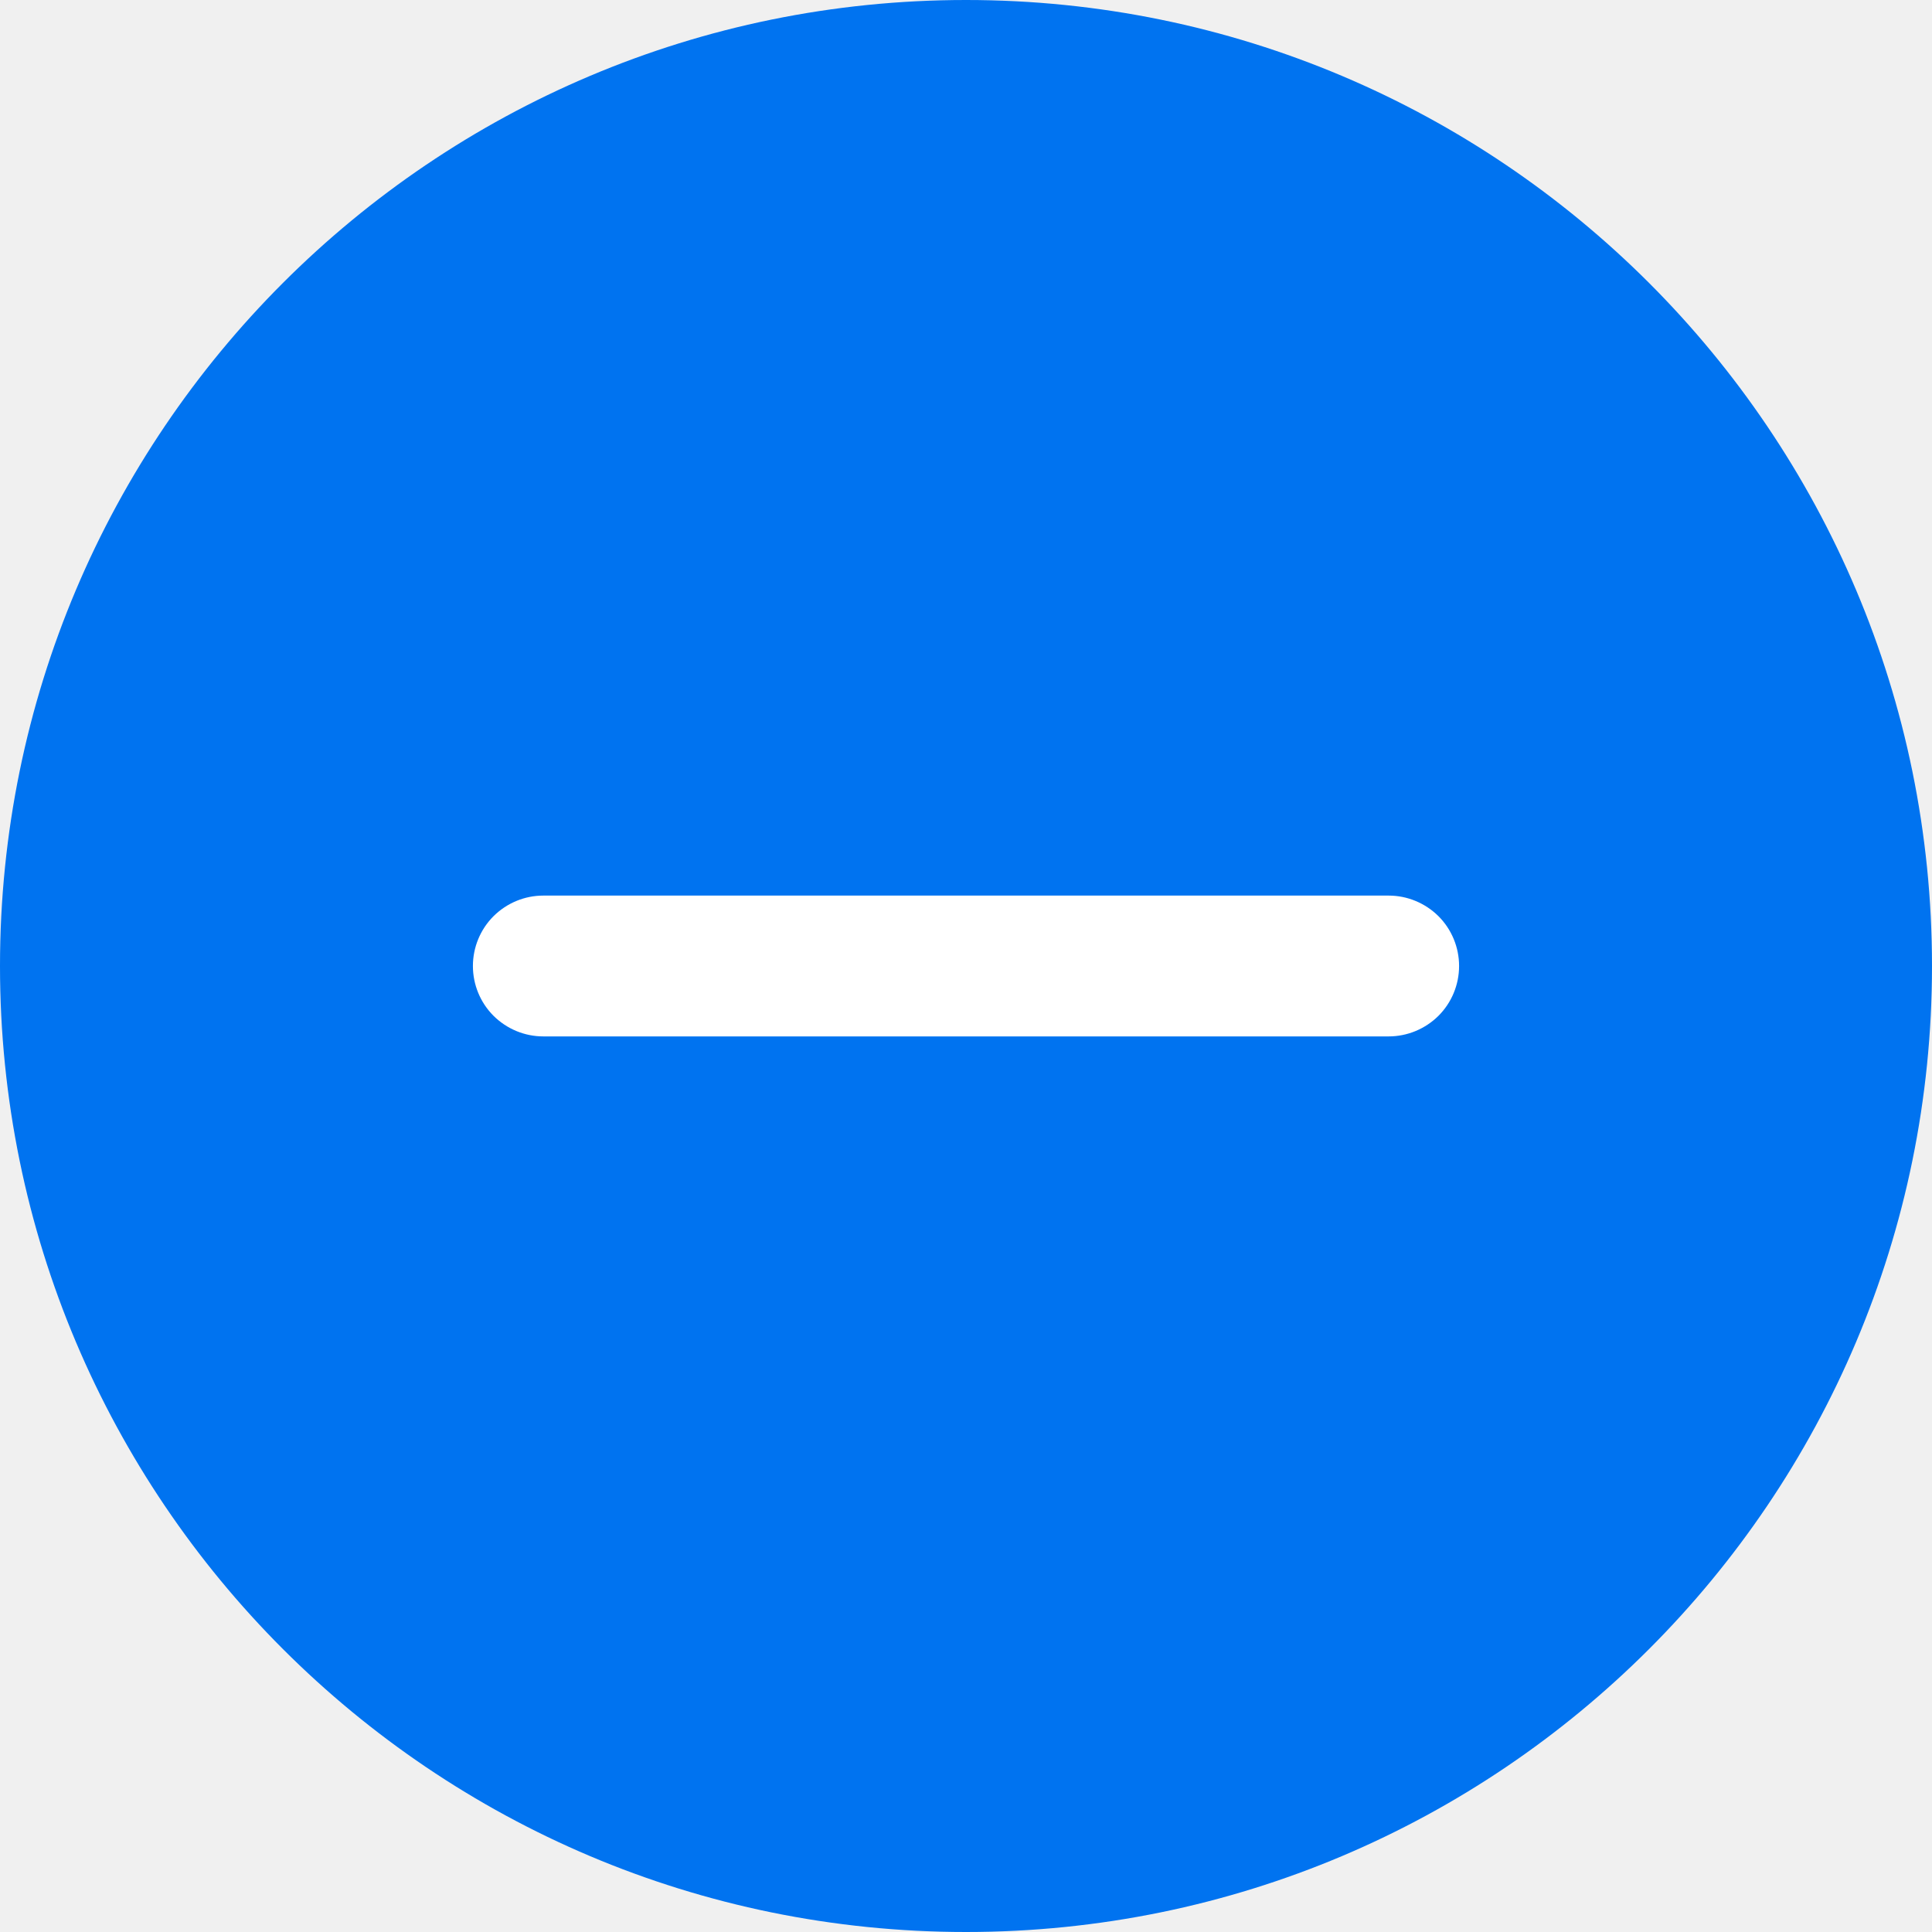
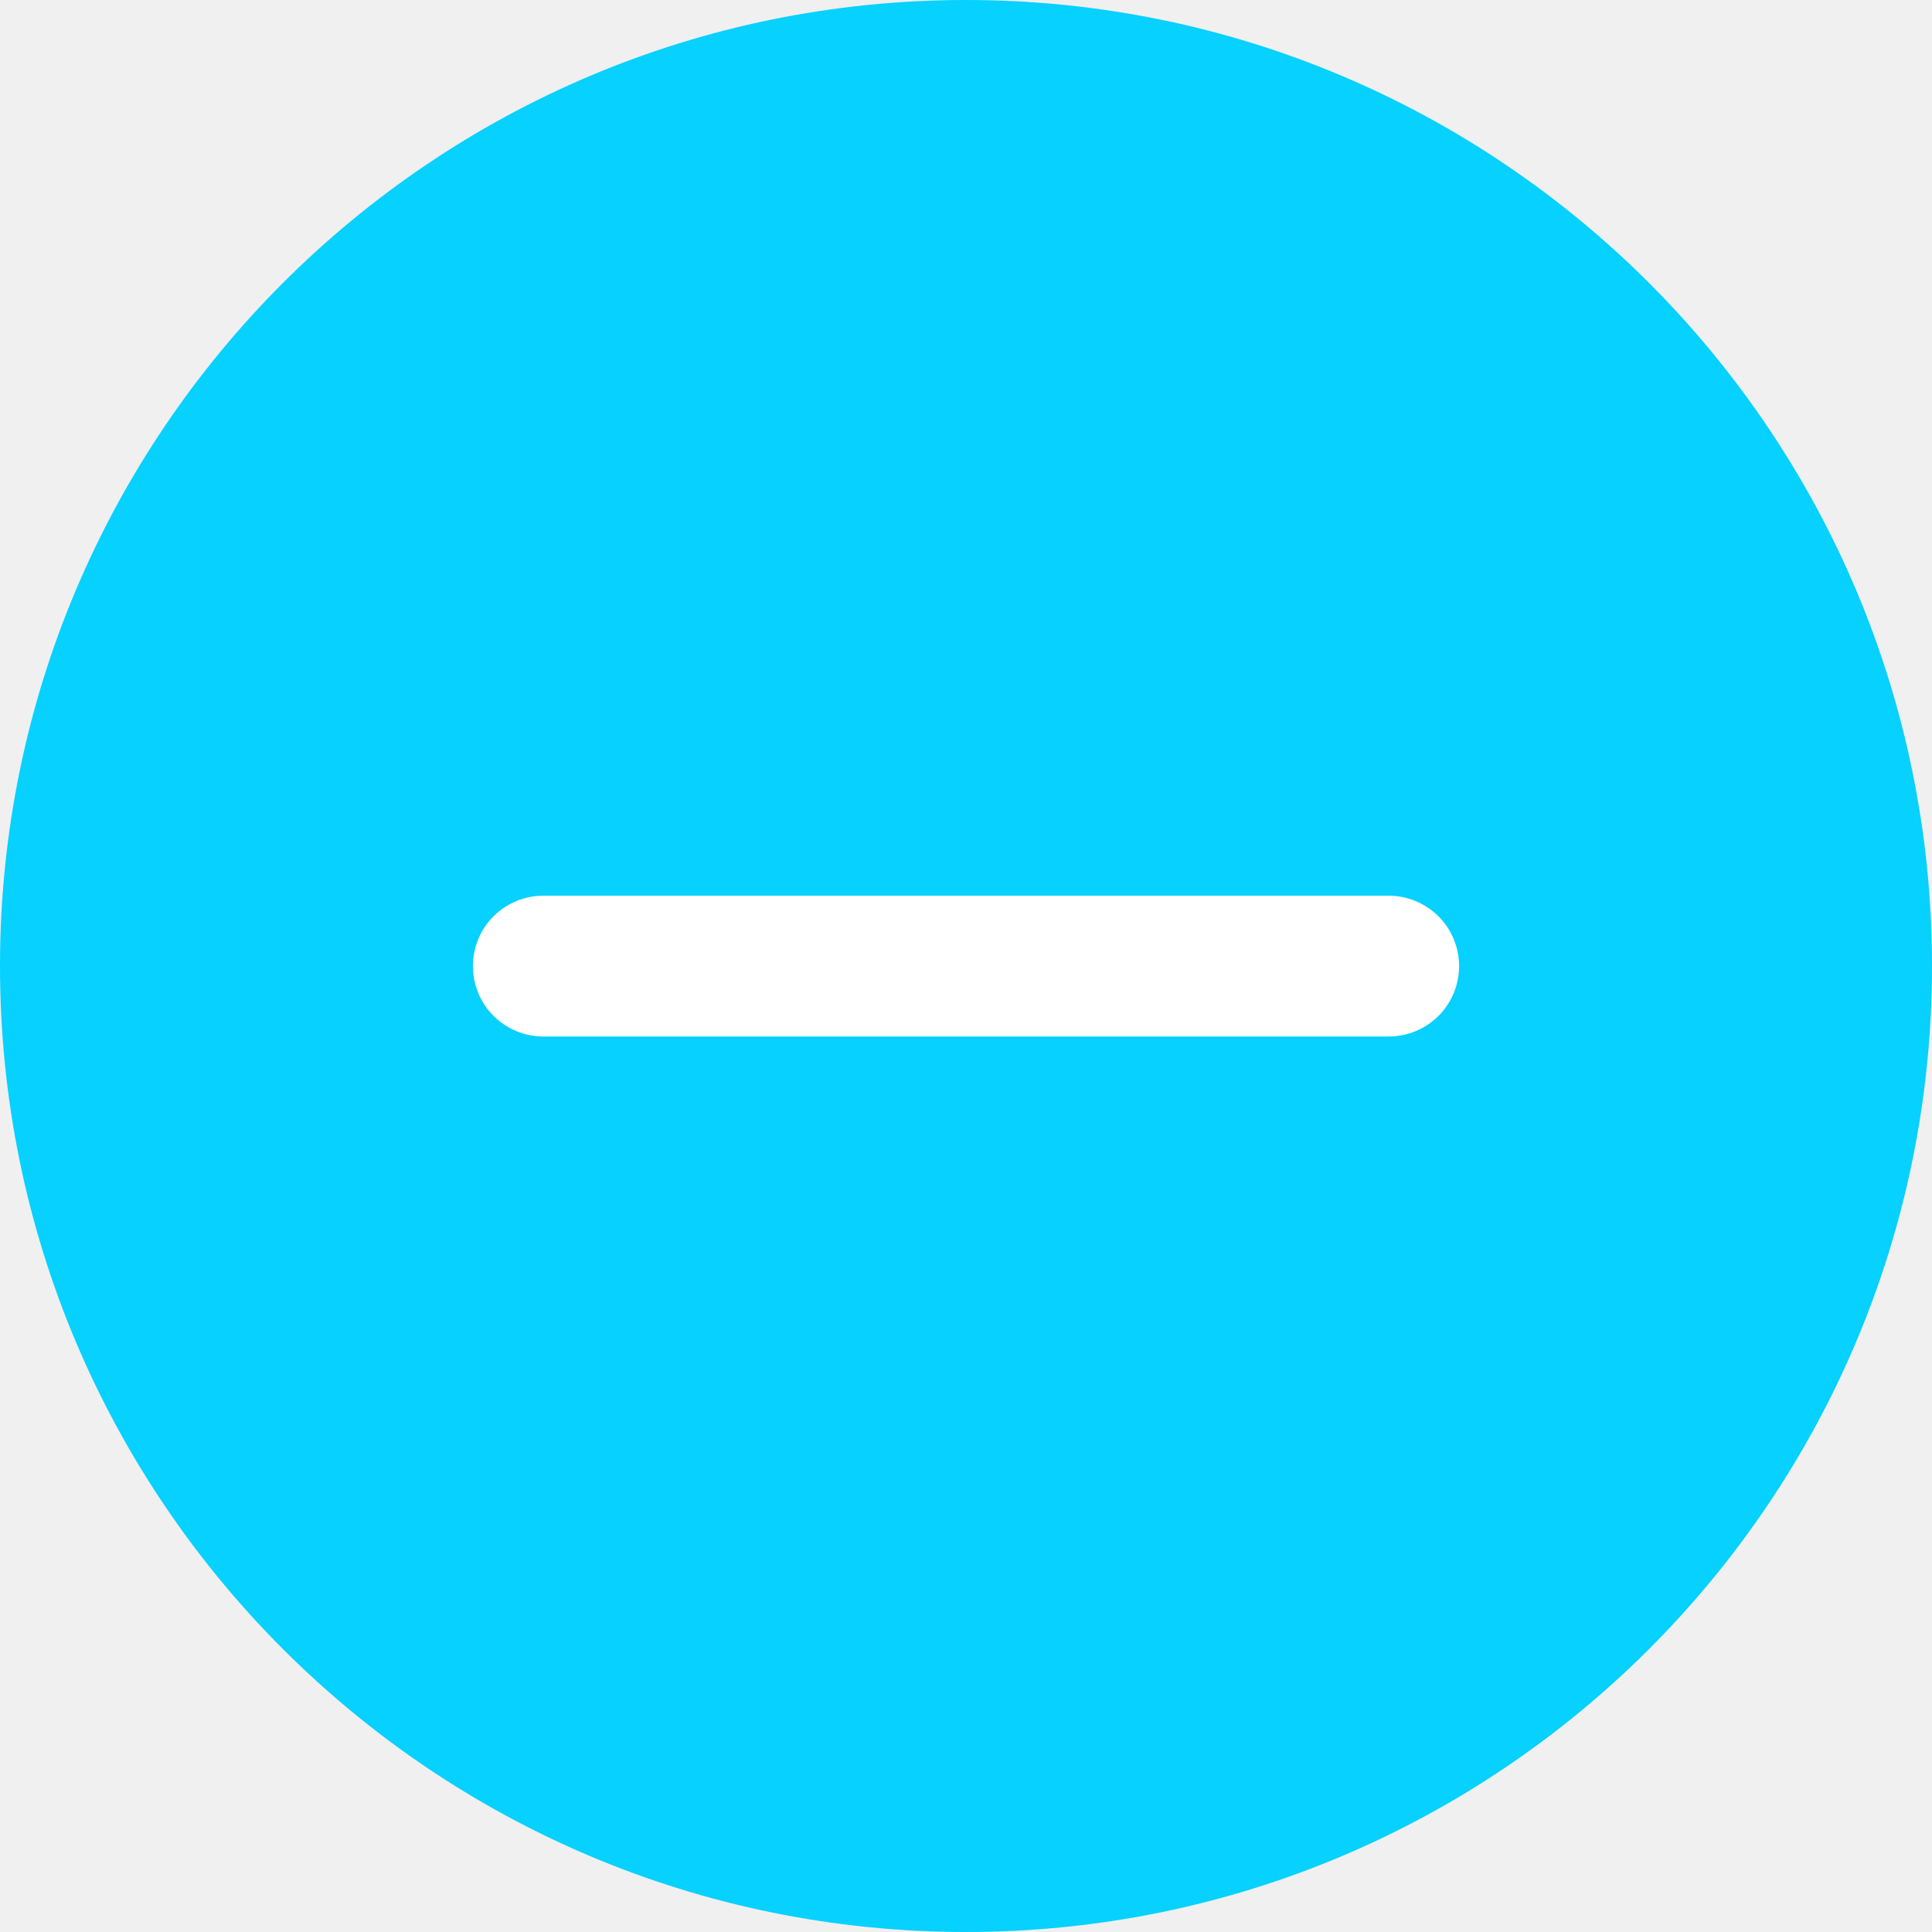
<svg xmlns="http://www.w3.org/2000/svg" width="18" height="18" viewBox="0 0 18 18" fill="none">
-   <circle cx="9" cy="9" r="9" fill="#0073F0" />
-   <path d="M12.938 9.656H5.062C4.888 9.656 4.722 9.587 4.598 9.464C4.475 9.341 4.406 9.174 4.406 9C4.406 8.826 4.475 8.659 4.598 8.536C4.722 8.413 4.888 8.344 5.062 8.344H12.938C13.111 8.344 13.278 8.413 13.402 8.536C13.525 8.659 13.594 8.826 13.594 9C13.594 9.174 13.525 9.341 13.402 9.464C13.278 9.587 13.111 9.656 12.938 9.656Z" fill="white" />
+   <circle cx="9" cy="9" r="9" fill="#06D1FF" />
+   <path d="M12.938 9.657H5.062C4.888 9.657 4.722 9.588 4.598 9.465C4.475 9.342 4.406 9.175 4.406 9.001C4.406 8.827 4.475 8.66 4.598 8.537C4.722 8.414 4.888 8.345 5.062 8.345H12.938C13.111 8.345 13.278 8.414 13.402 8.537C13.525 8.66 13.594 8.827 13.594 9.001C13.594 9.175 13.525 9.342 13.402 9.465C13.278 9.588 13.111 9.657 12.938 9.657Z" fill="white" />
</svg>
